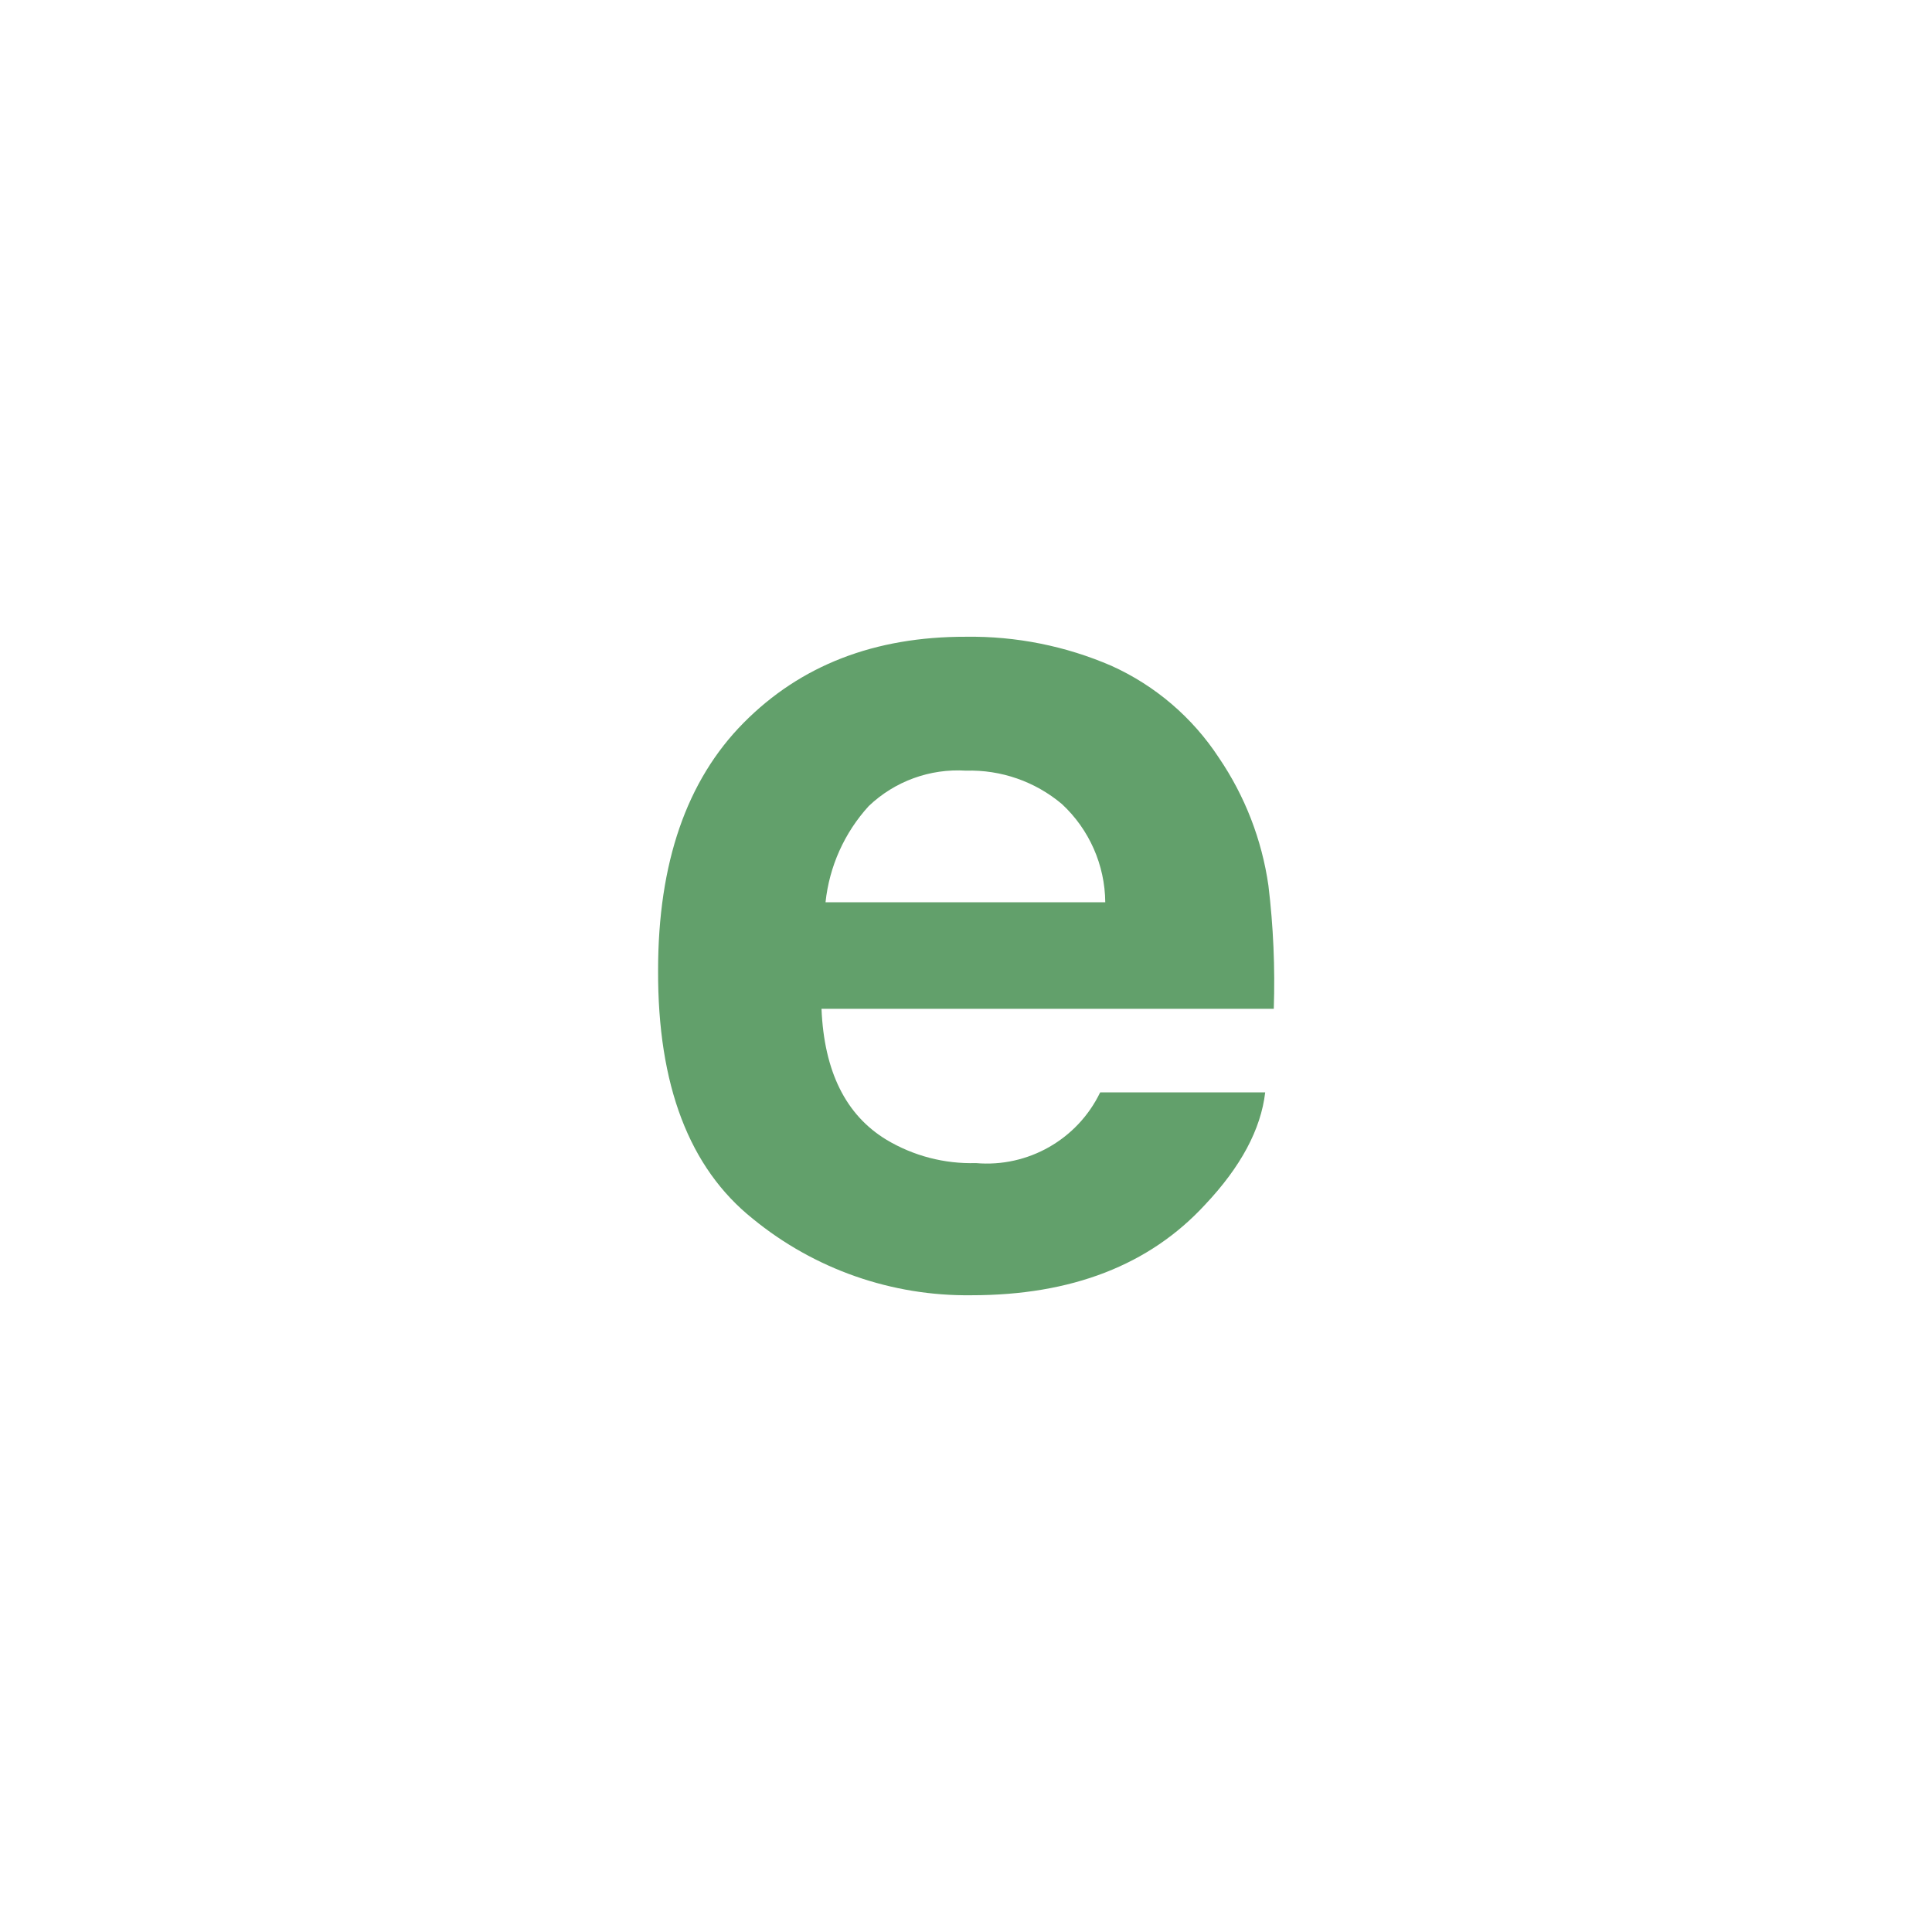
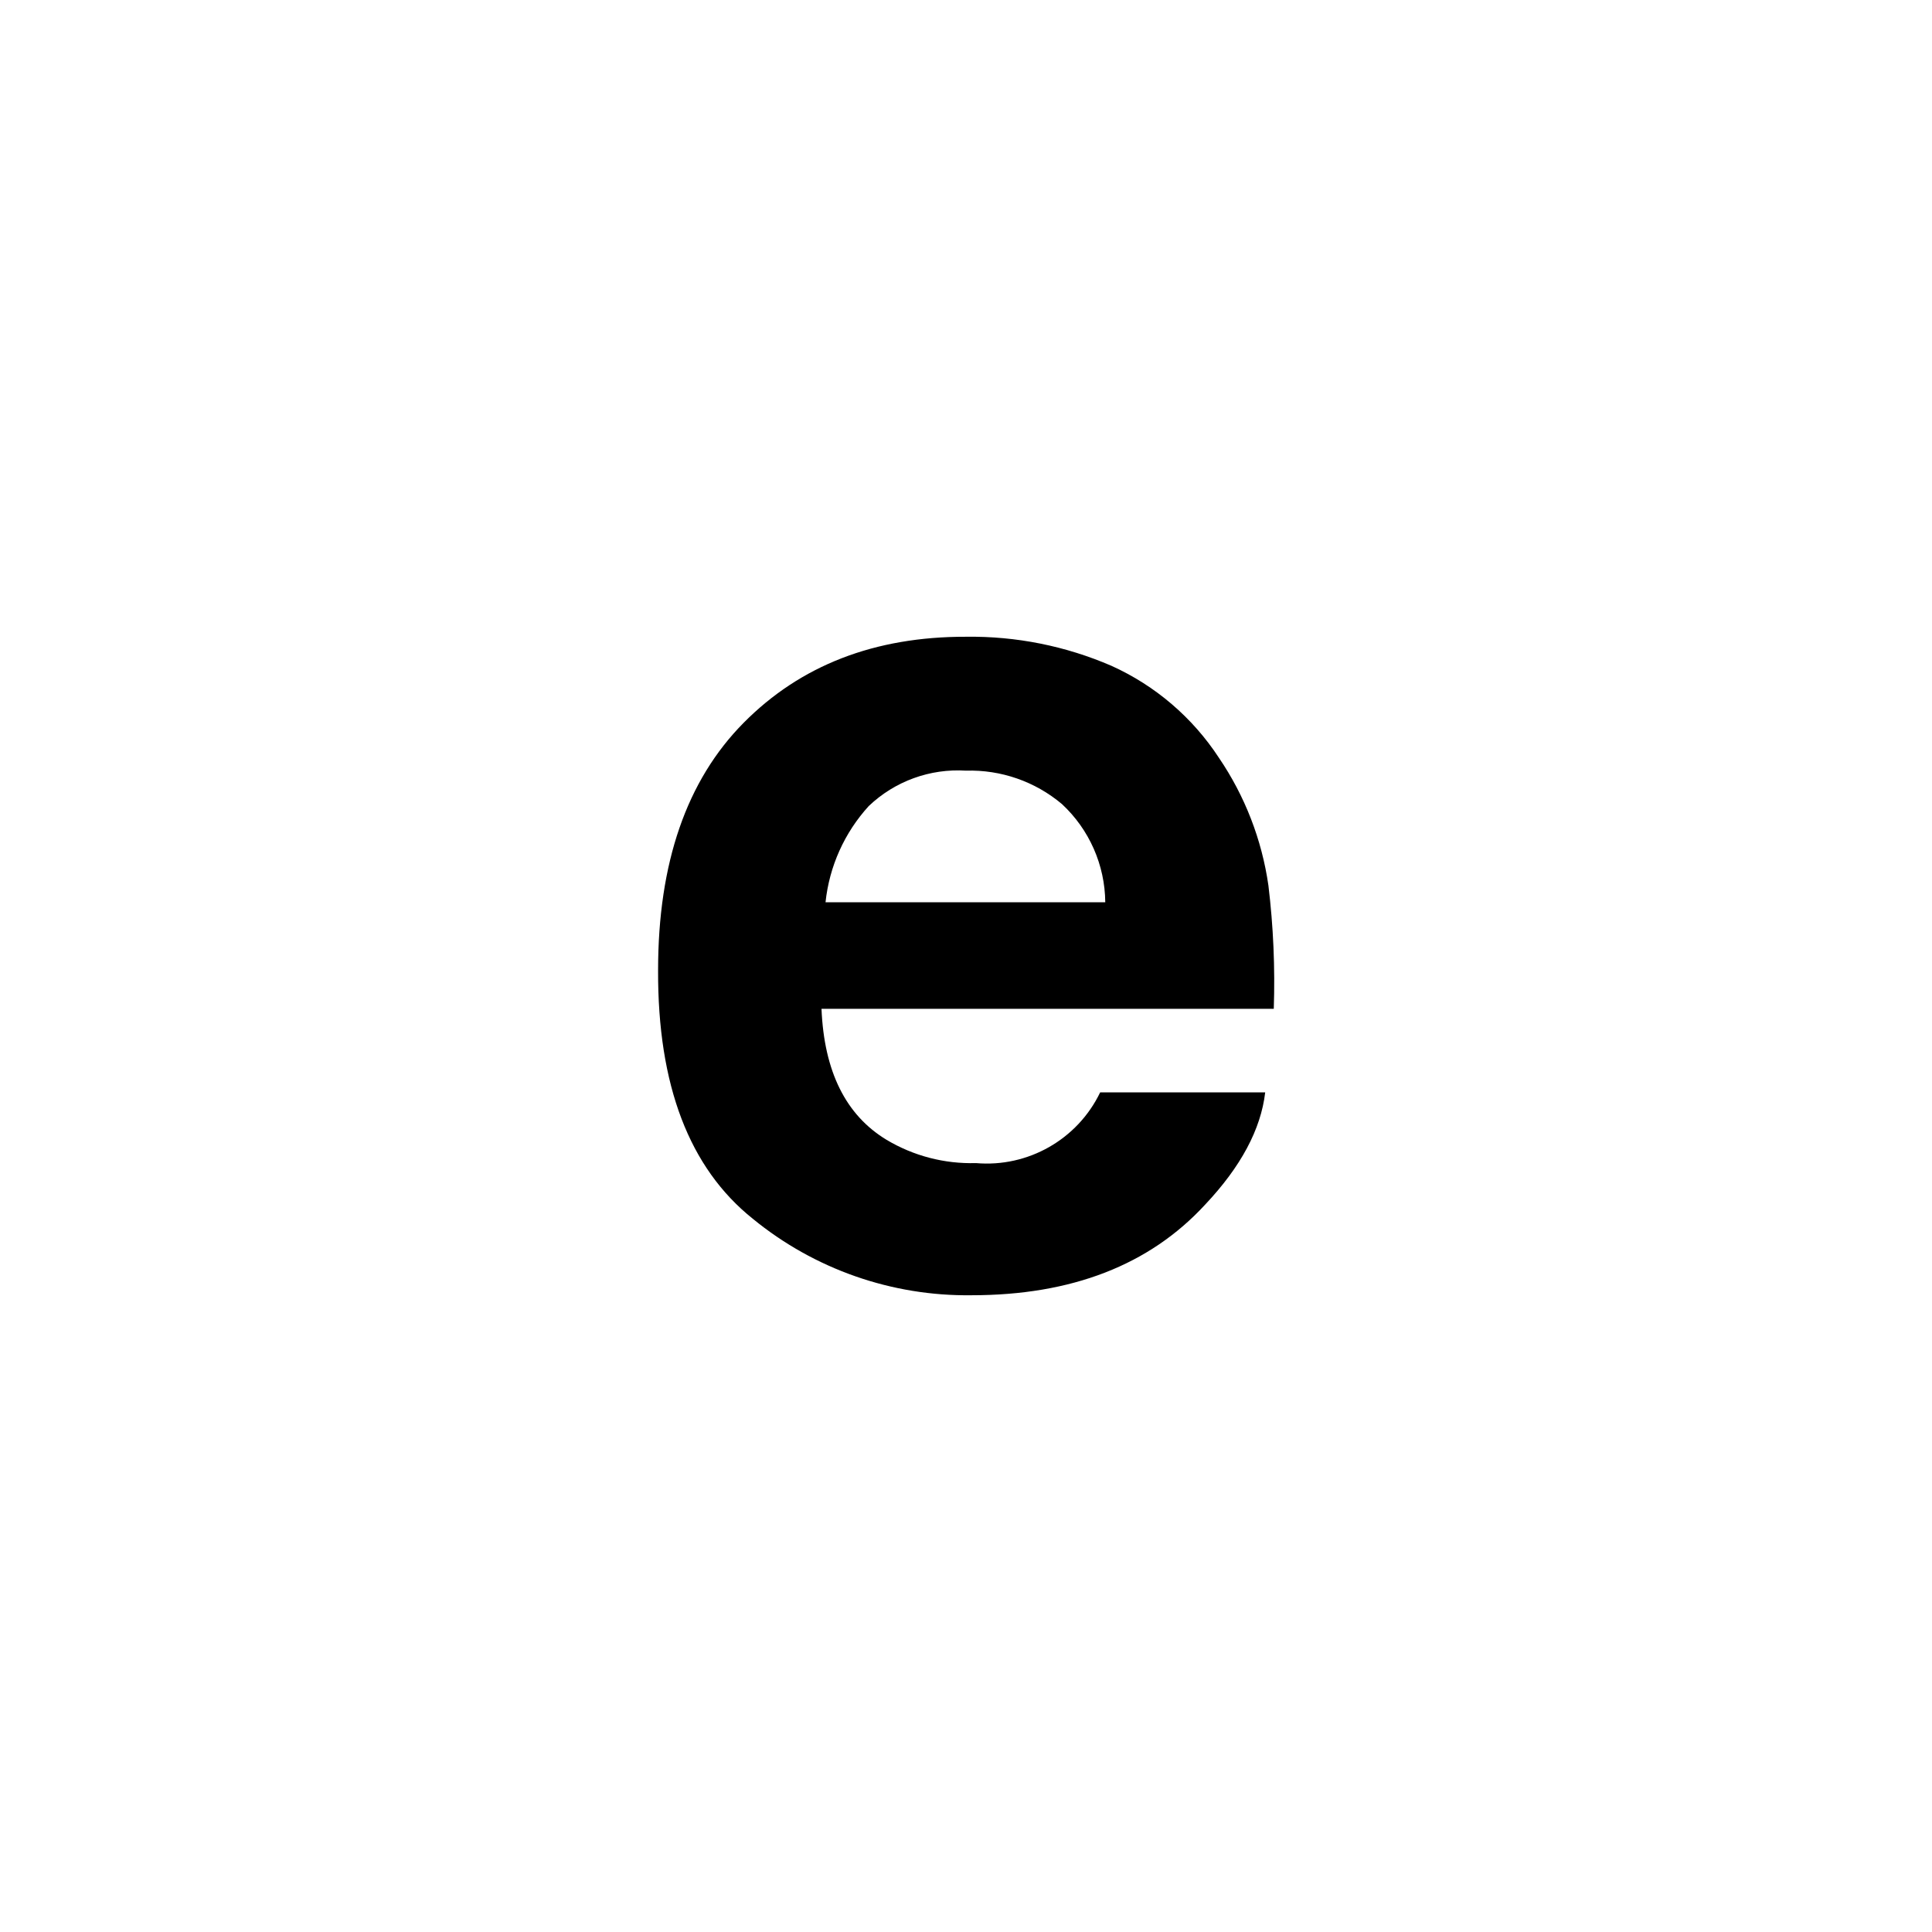
- <svg xmlns="http://www.w3.org/2000/svg" id="Camada_1" data-name="Camada 1" viewBox="0 0 144 144">
-   <defs>
-     <style>.cls-1{fill:#62a06b;}</style>
-   </defs>
-   <path class="cls-1" d="M82.85,49.63a18.83,18.83,0,0,1,8,6.85A22.62,22.62,0,0,1,94.54,66a59.88,59.88,0,0,1,.4,9.19H61.23q.29,7,4.84,9.76a12.29,12.29,0,0,0,6.67,1.74A9.38,9.38,0,0,0,82,81.42H94.3q-.48,4.13-4.48,8.37-6.22,6.75-17.41,6.75a25.21,25.21,0,0,1-16.3-5.7Q49,85.16,49.05,72.32q0-12,6.37-18.44T72,47.46A26.39,26.39,0,0,1,82.85,49.63ZM64.75,60.08a12.6,12.6,0,0,0-3.22,7.17H82.38a10.11,10.11,0,0,0-3.23-7.32A10.61,10.61,0,0,0,72,57.44,9.62,9.62,0,0,0,64.75,60.08Z" />
+ <svg xmlns="http://www.w3.org/2000/svg" viewBox="0 0 144 144">
+   <path d="M82.85 49.63a18.83 18.83 0 018 6.85A22.62 22.62 0 0194.54 66a59.88 59.88 0 01.4 9.19H61.23q.29 7 4.84 9.76a12.29 12.29 0 006.67 1.74A9.38 9.38 0 0082 81.42h12.3q-.48 4.13-4.48 8.37-6.22 6.75-17.41 6.75a25.21 25.21 0 01-16.3-5.7Q49 85.16 49.05 72.32q0-12 6.37-18.44T72 47.46a26.39 26.39 0 0110.85 2.17zm-18.1 10.45a12.6 12.6 0 00-3.22 7.17h20.85a10.11 10.11 0 00-3.23-7.32A10.61 10.61 0 0072 57.44a9.62 9.62 0 00-7.25 2.64z" />
</svg>
